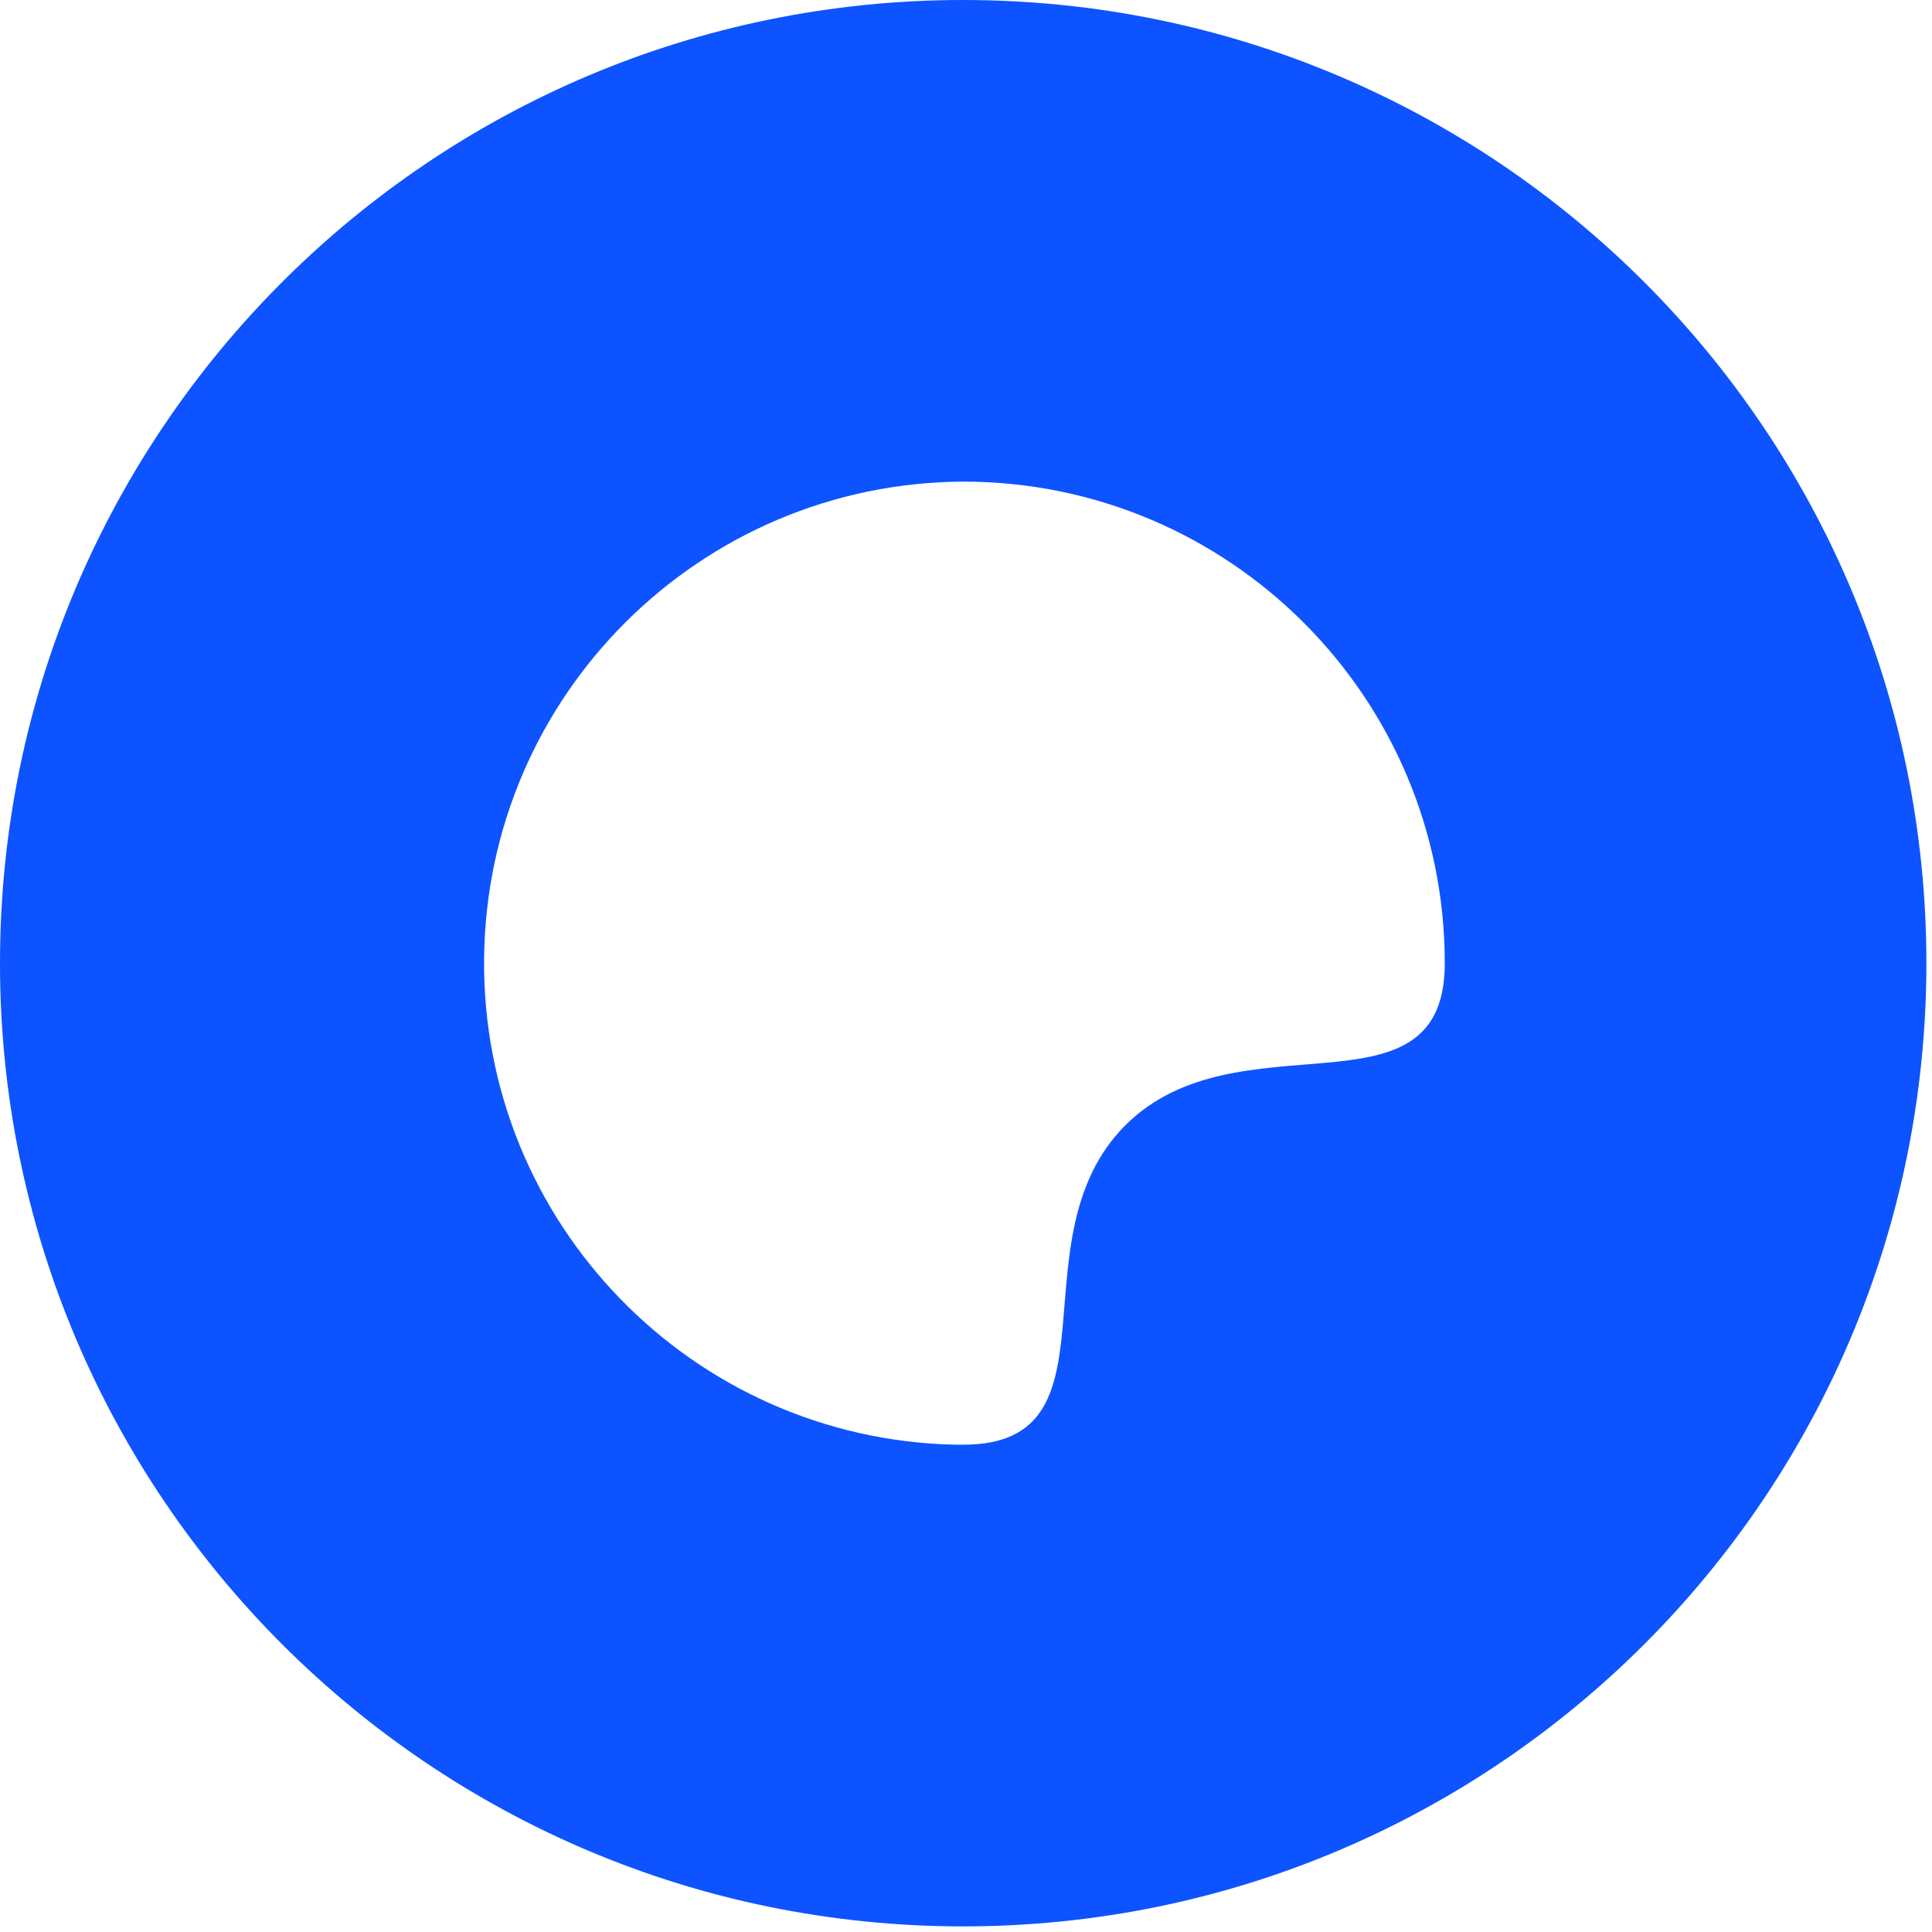
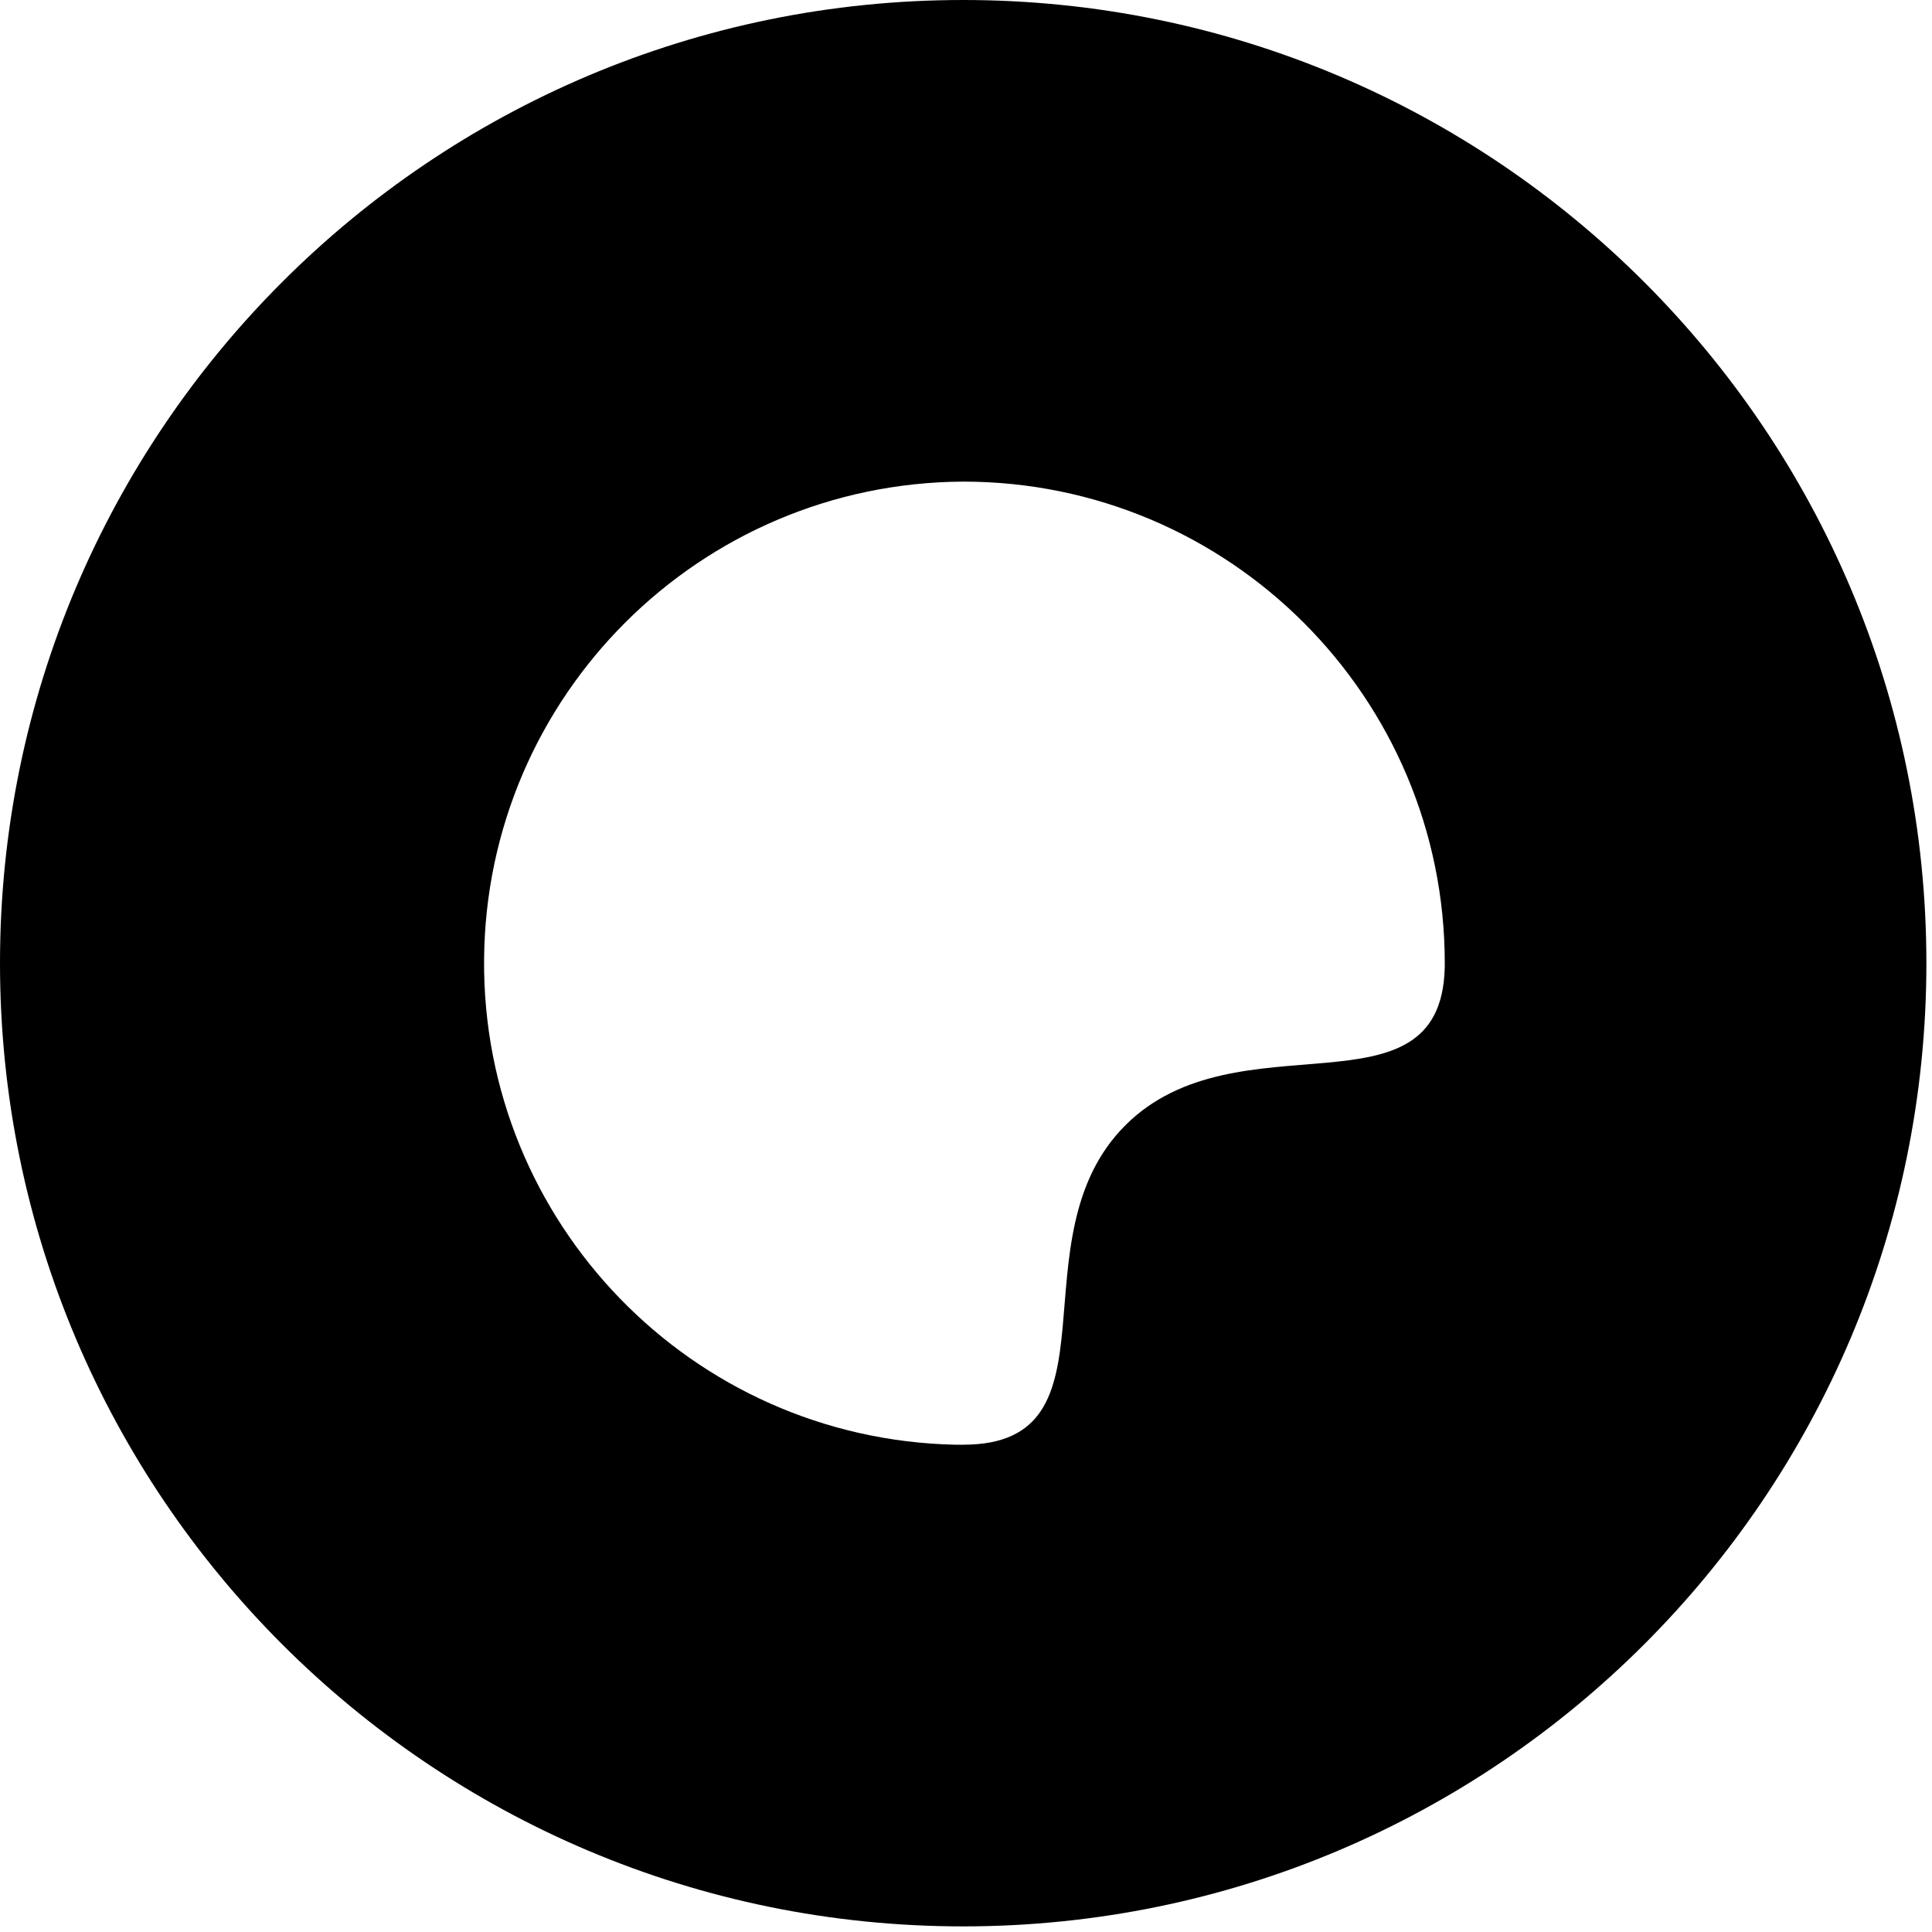
<svg xmlns="http://www.w3.org/2000/svg" class="icon" style="width: 1em; height: 1em;vertical-align: middle;fill: currentColor;overflow: hidden;" viewBox="0 0 32 32" version="1.1" p-id="1408" width="32" height="32">
-   <g fill="none" fill-rule="evenodd">
-     <path d="M15.953 0c8.811 0 15.954 7.143 15.954 15.953 0 8.811-7.143 15.954-15.954 15.954C7.143 31.907 0 24.764 0 15.953 0 7.143 7.142 0 15.953 0m0 7.977a7.977 7.977 0 0 0-.132 15.952h.132c2.686 0 .812-3.417 2.686-5.29 1.854-1.854 5.22-.039 5.29-2.603l.001-.083a7.977 7.977 0 0 0-7.977-7.976" fill="#0D53FF" />
-   </g>
+   <path d="M15.953 0c8.811 0 15.954 7.143 15.954 15.953 0 8.811-7.143 15.954-15.954 15.954C7.143 31.907 0 24.764 0 15.953 0 7.143 7.142 0 15.953 0m0 7.977a7.977 7.977 0 0 0-.132 15.952h.132c2.686 0 .812-3.417 2.686-5.29 1.854-1.854 5.22-.039 5.29-2.603l.001-.083a7.977 7.977 0 0 0-7.977-7.976" />
</svg>
